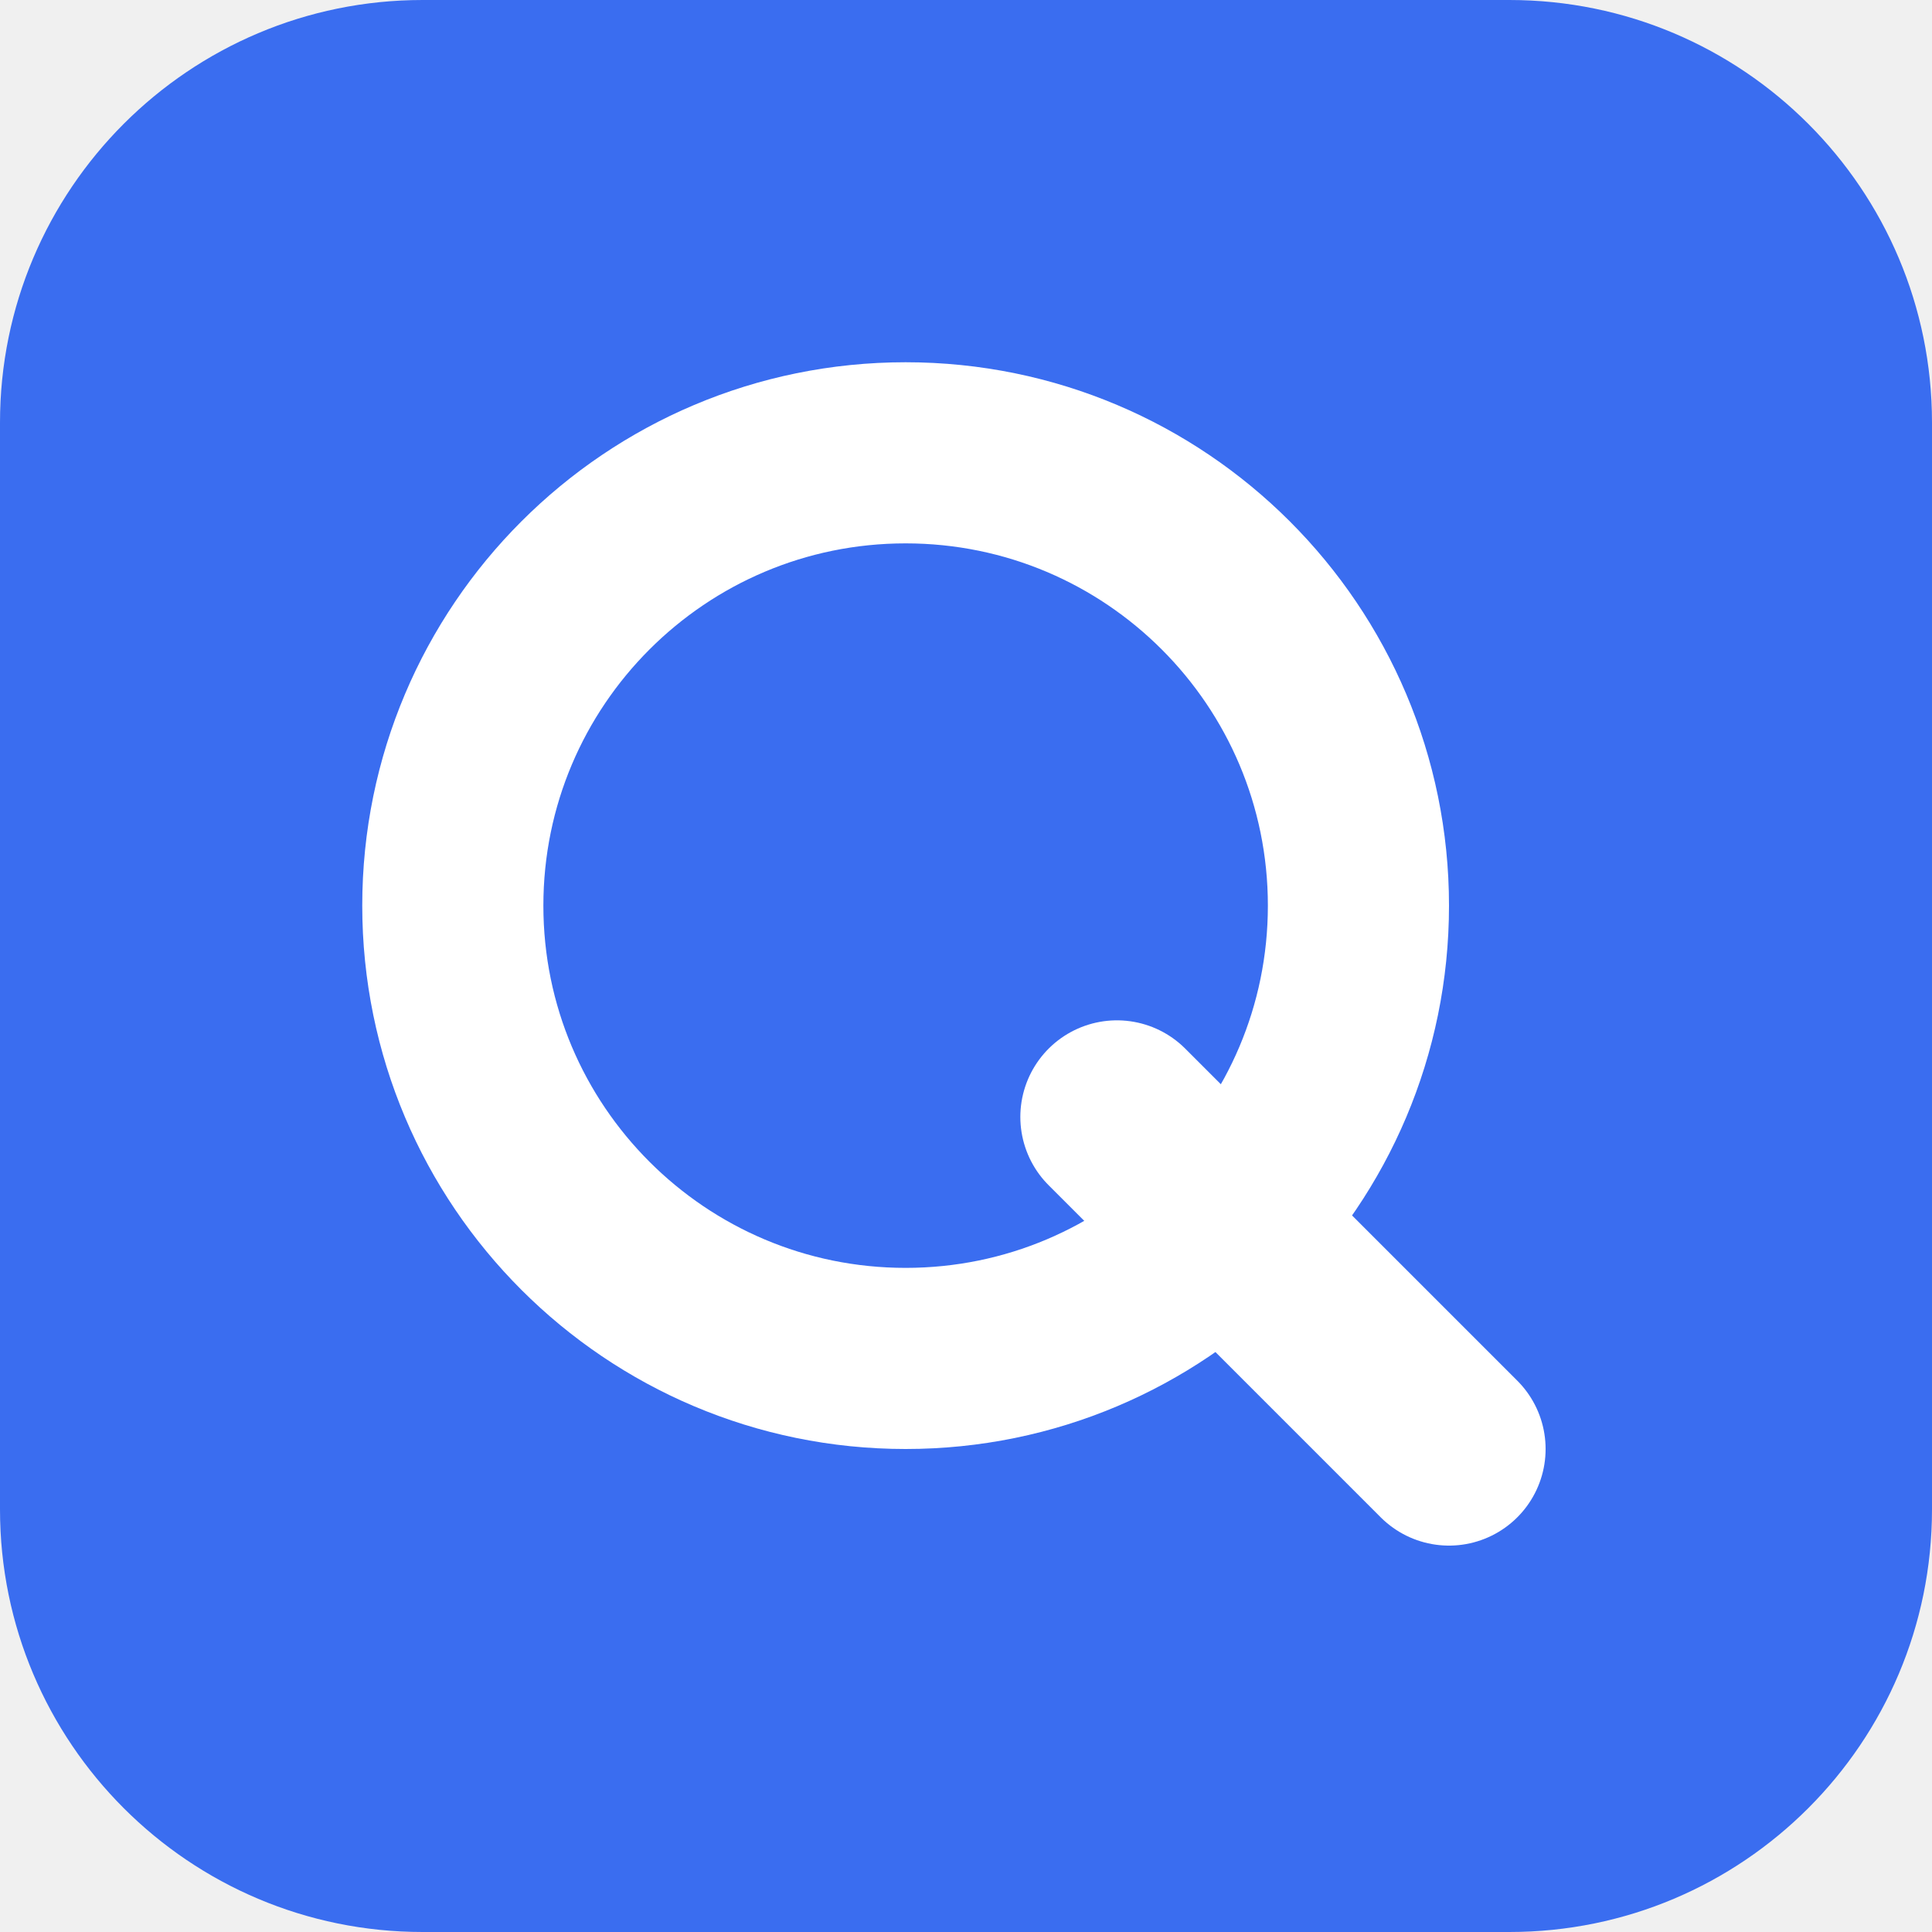
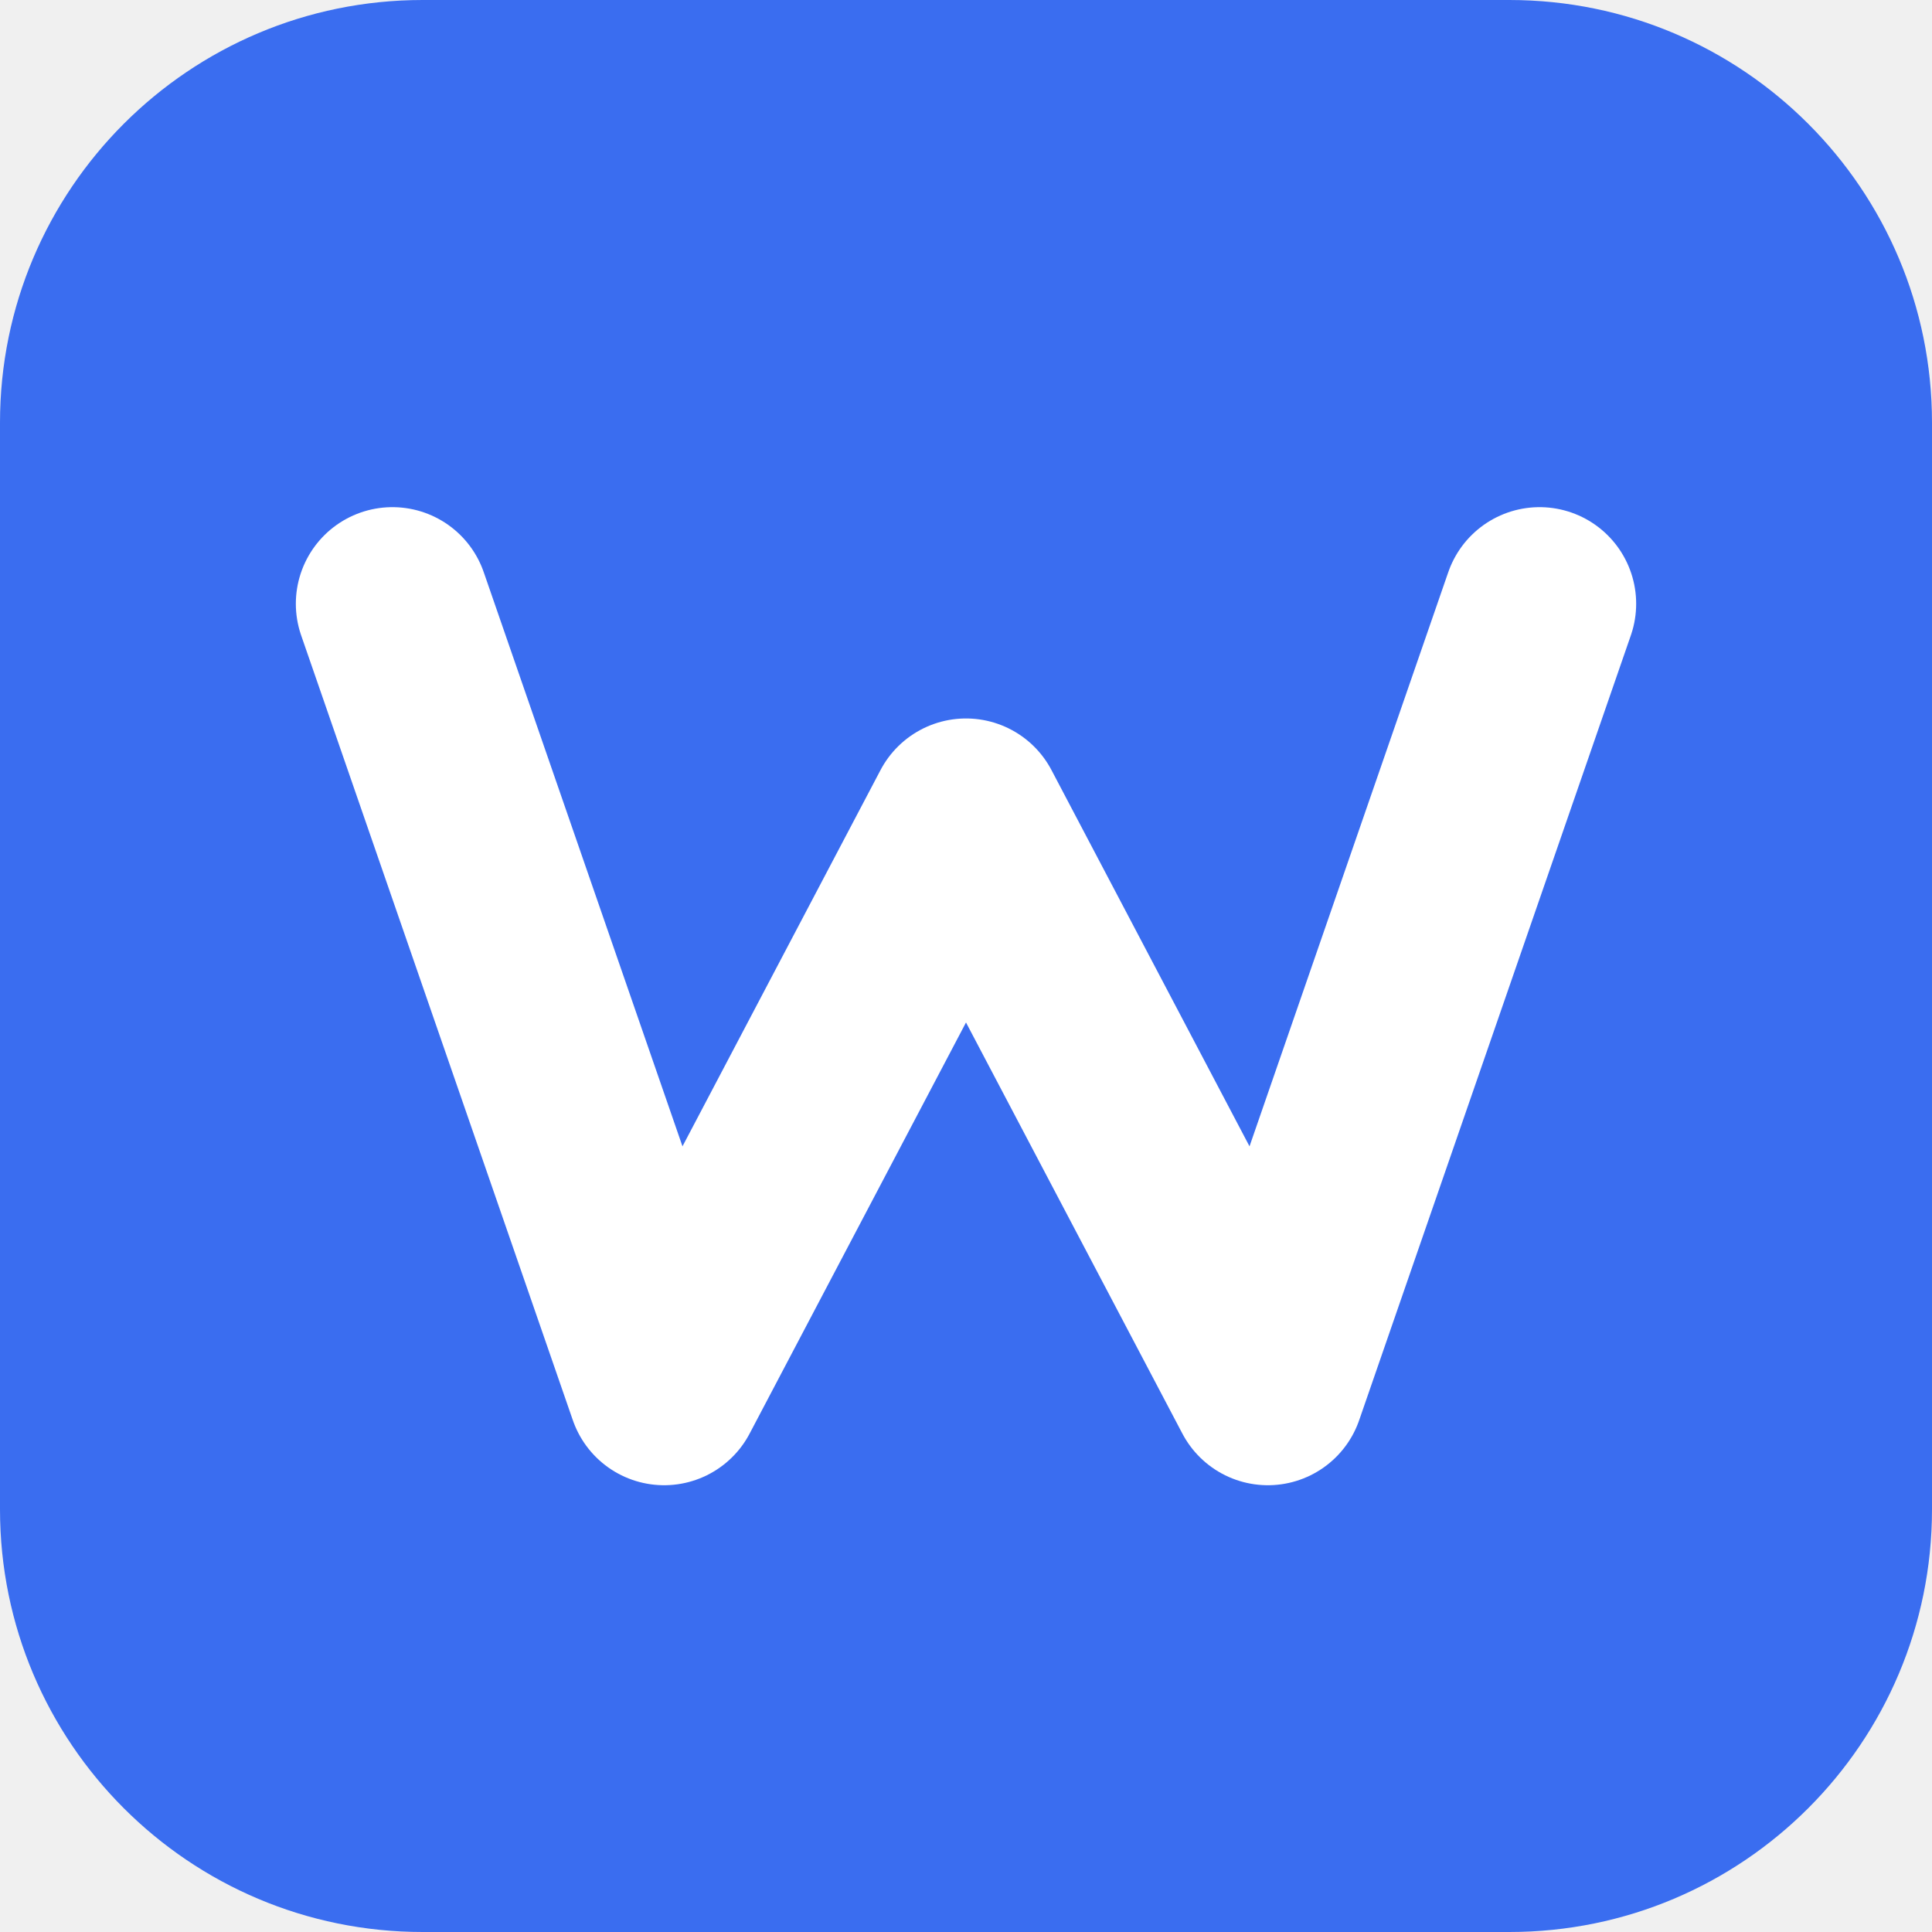
<svg xmlns="http://www.w3.org/2000/svg" viewBox="0 0 32 32">
  <rect width="32" height="32" rx="7" fill="#3a6df0" />
-   <circle cx="15" cy="15" r="7.5" fill="none" stroke="#fff" stroke-width="3" />
-   <path d="M18.5 18.5 24 24" stroke="#fff" stroke-width="3.2" stroke-linecap="round" />
+   <path d="M6.5 10 11 23 16 13.5 21 23 25.5 10" fill="none" stroke="#fff" stroke-width="3.2" stroke-linecap="round" stroke-linejoin="round" />
</svg>
